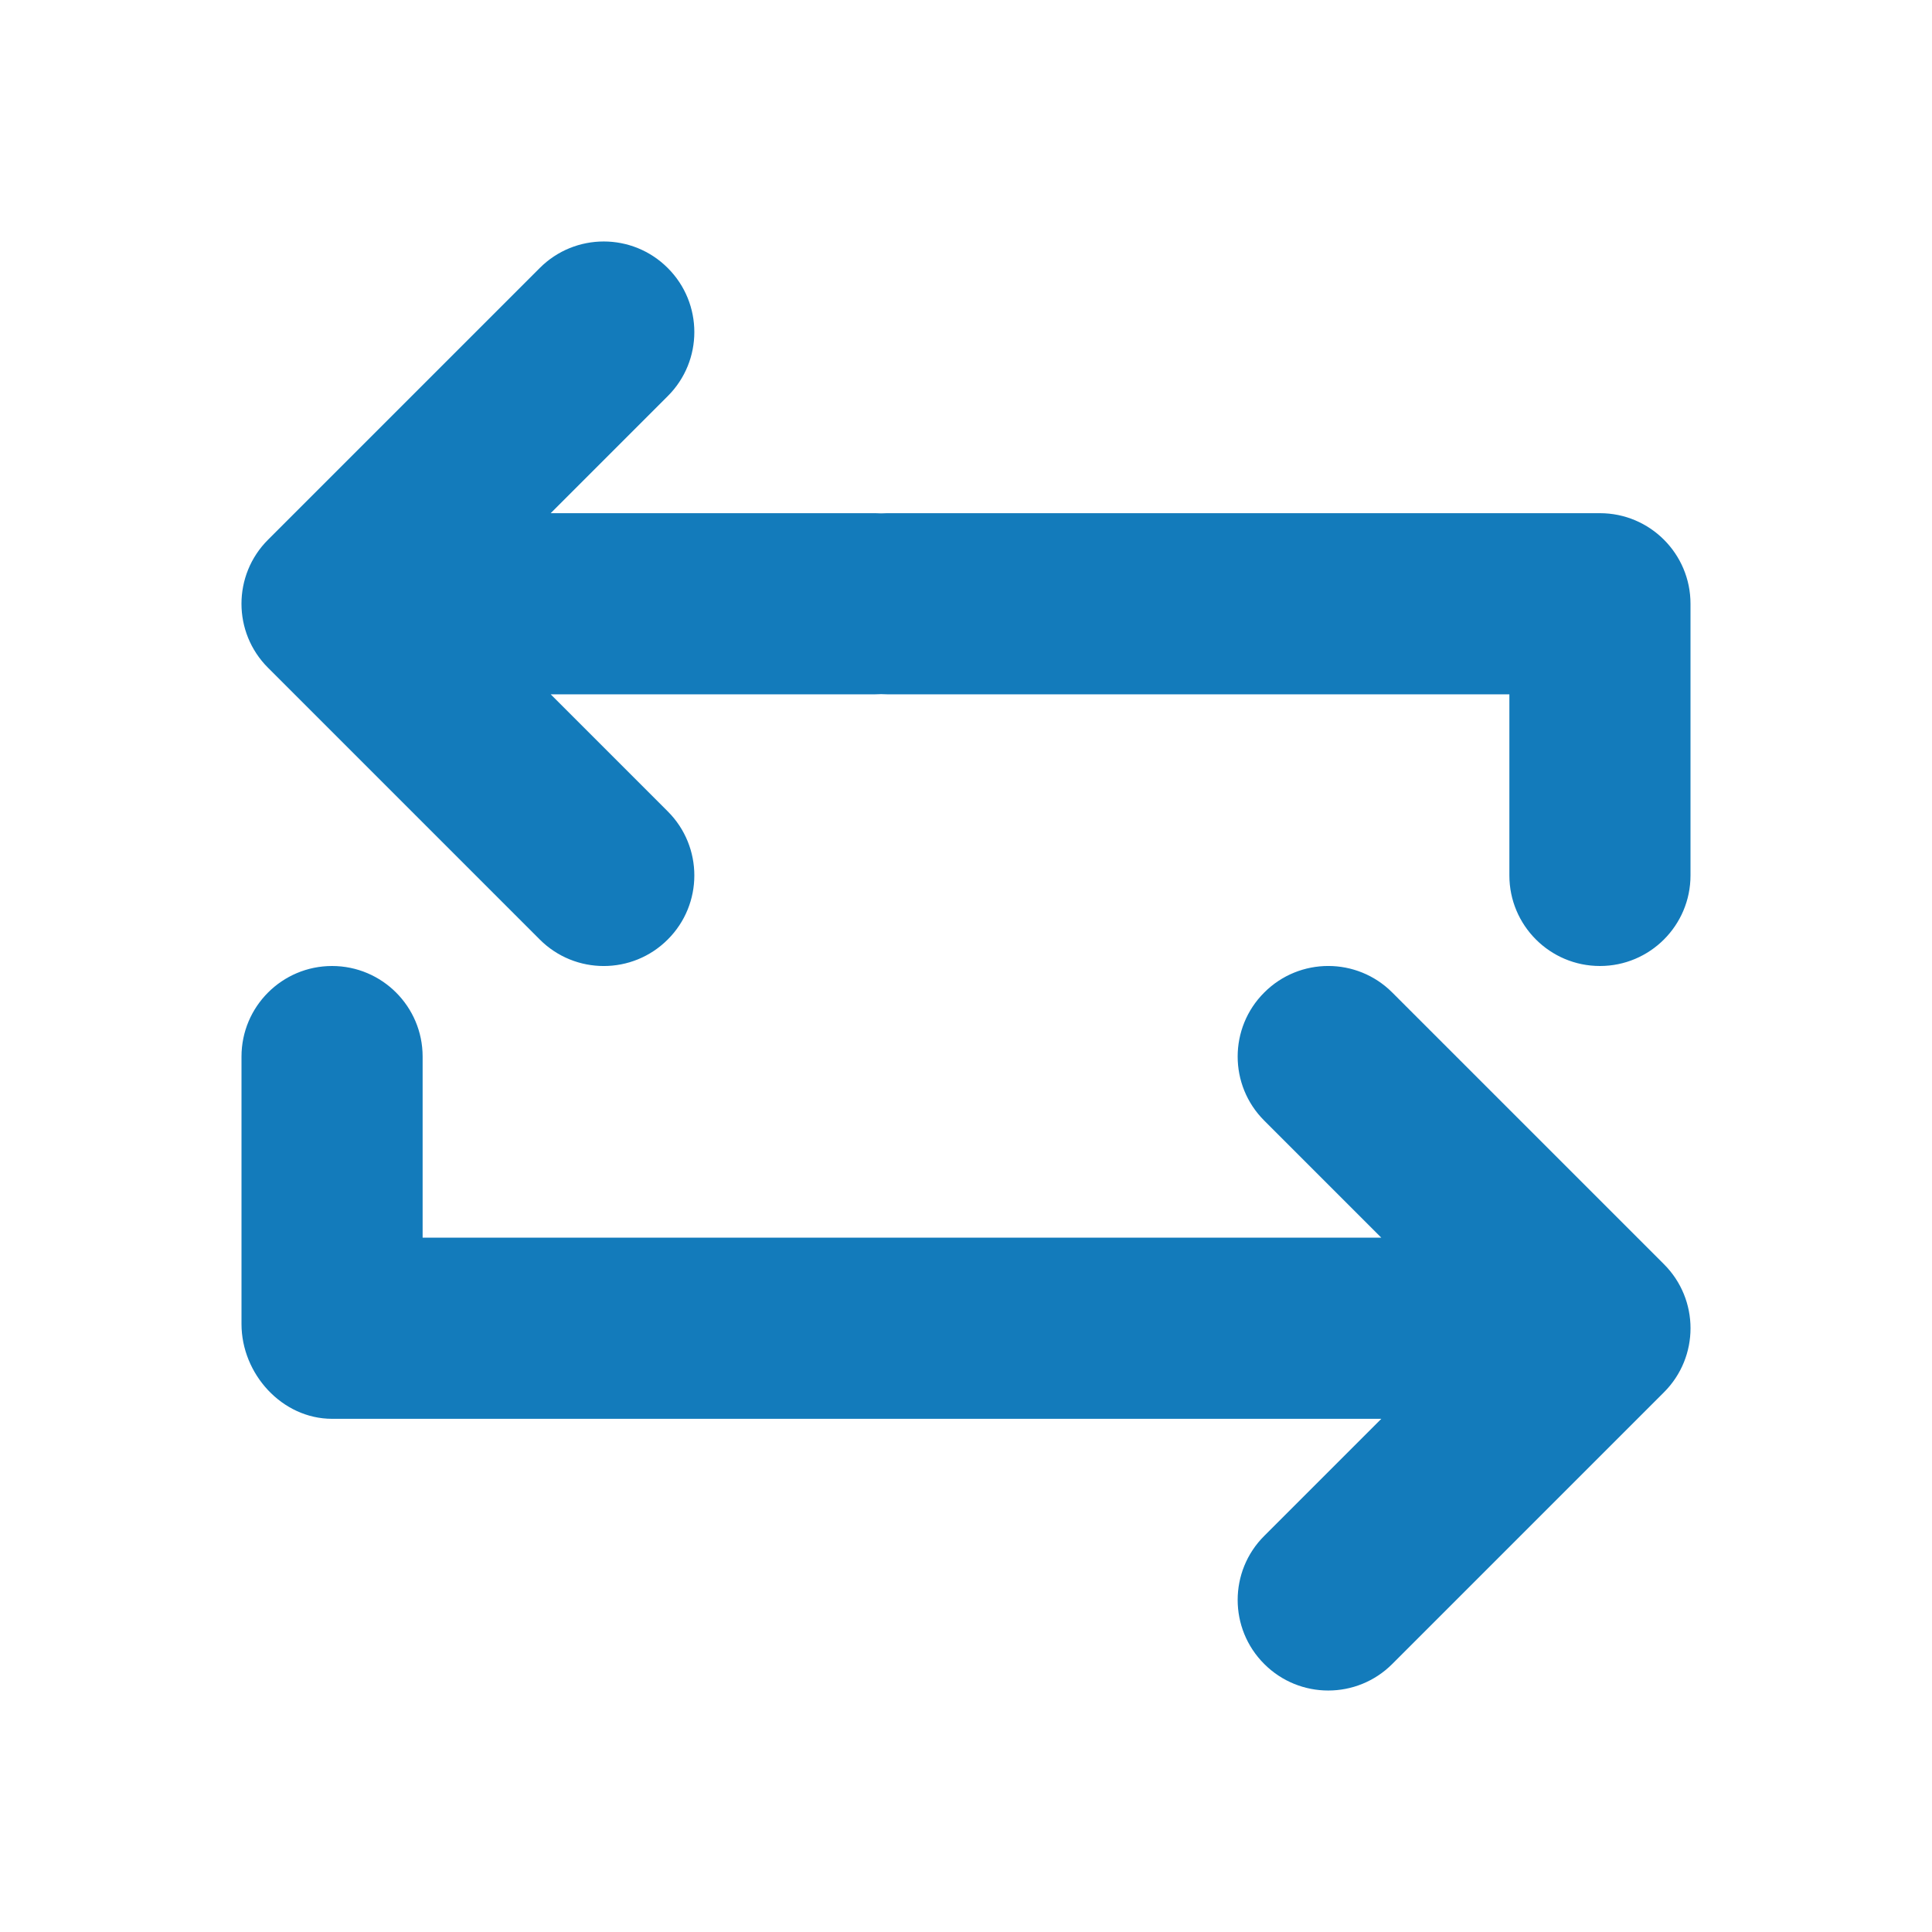
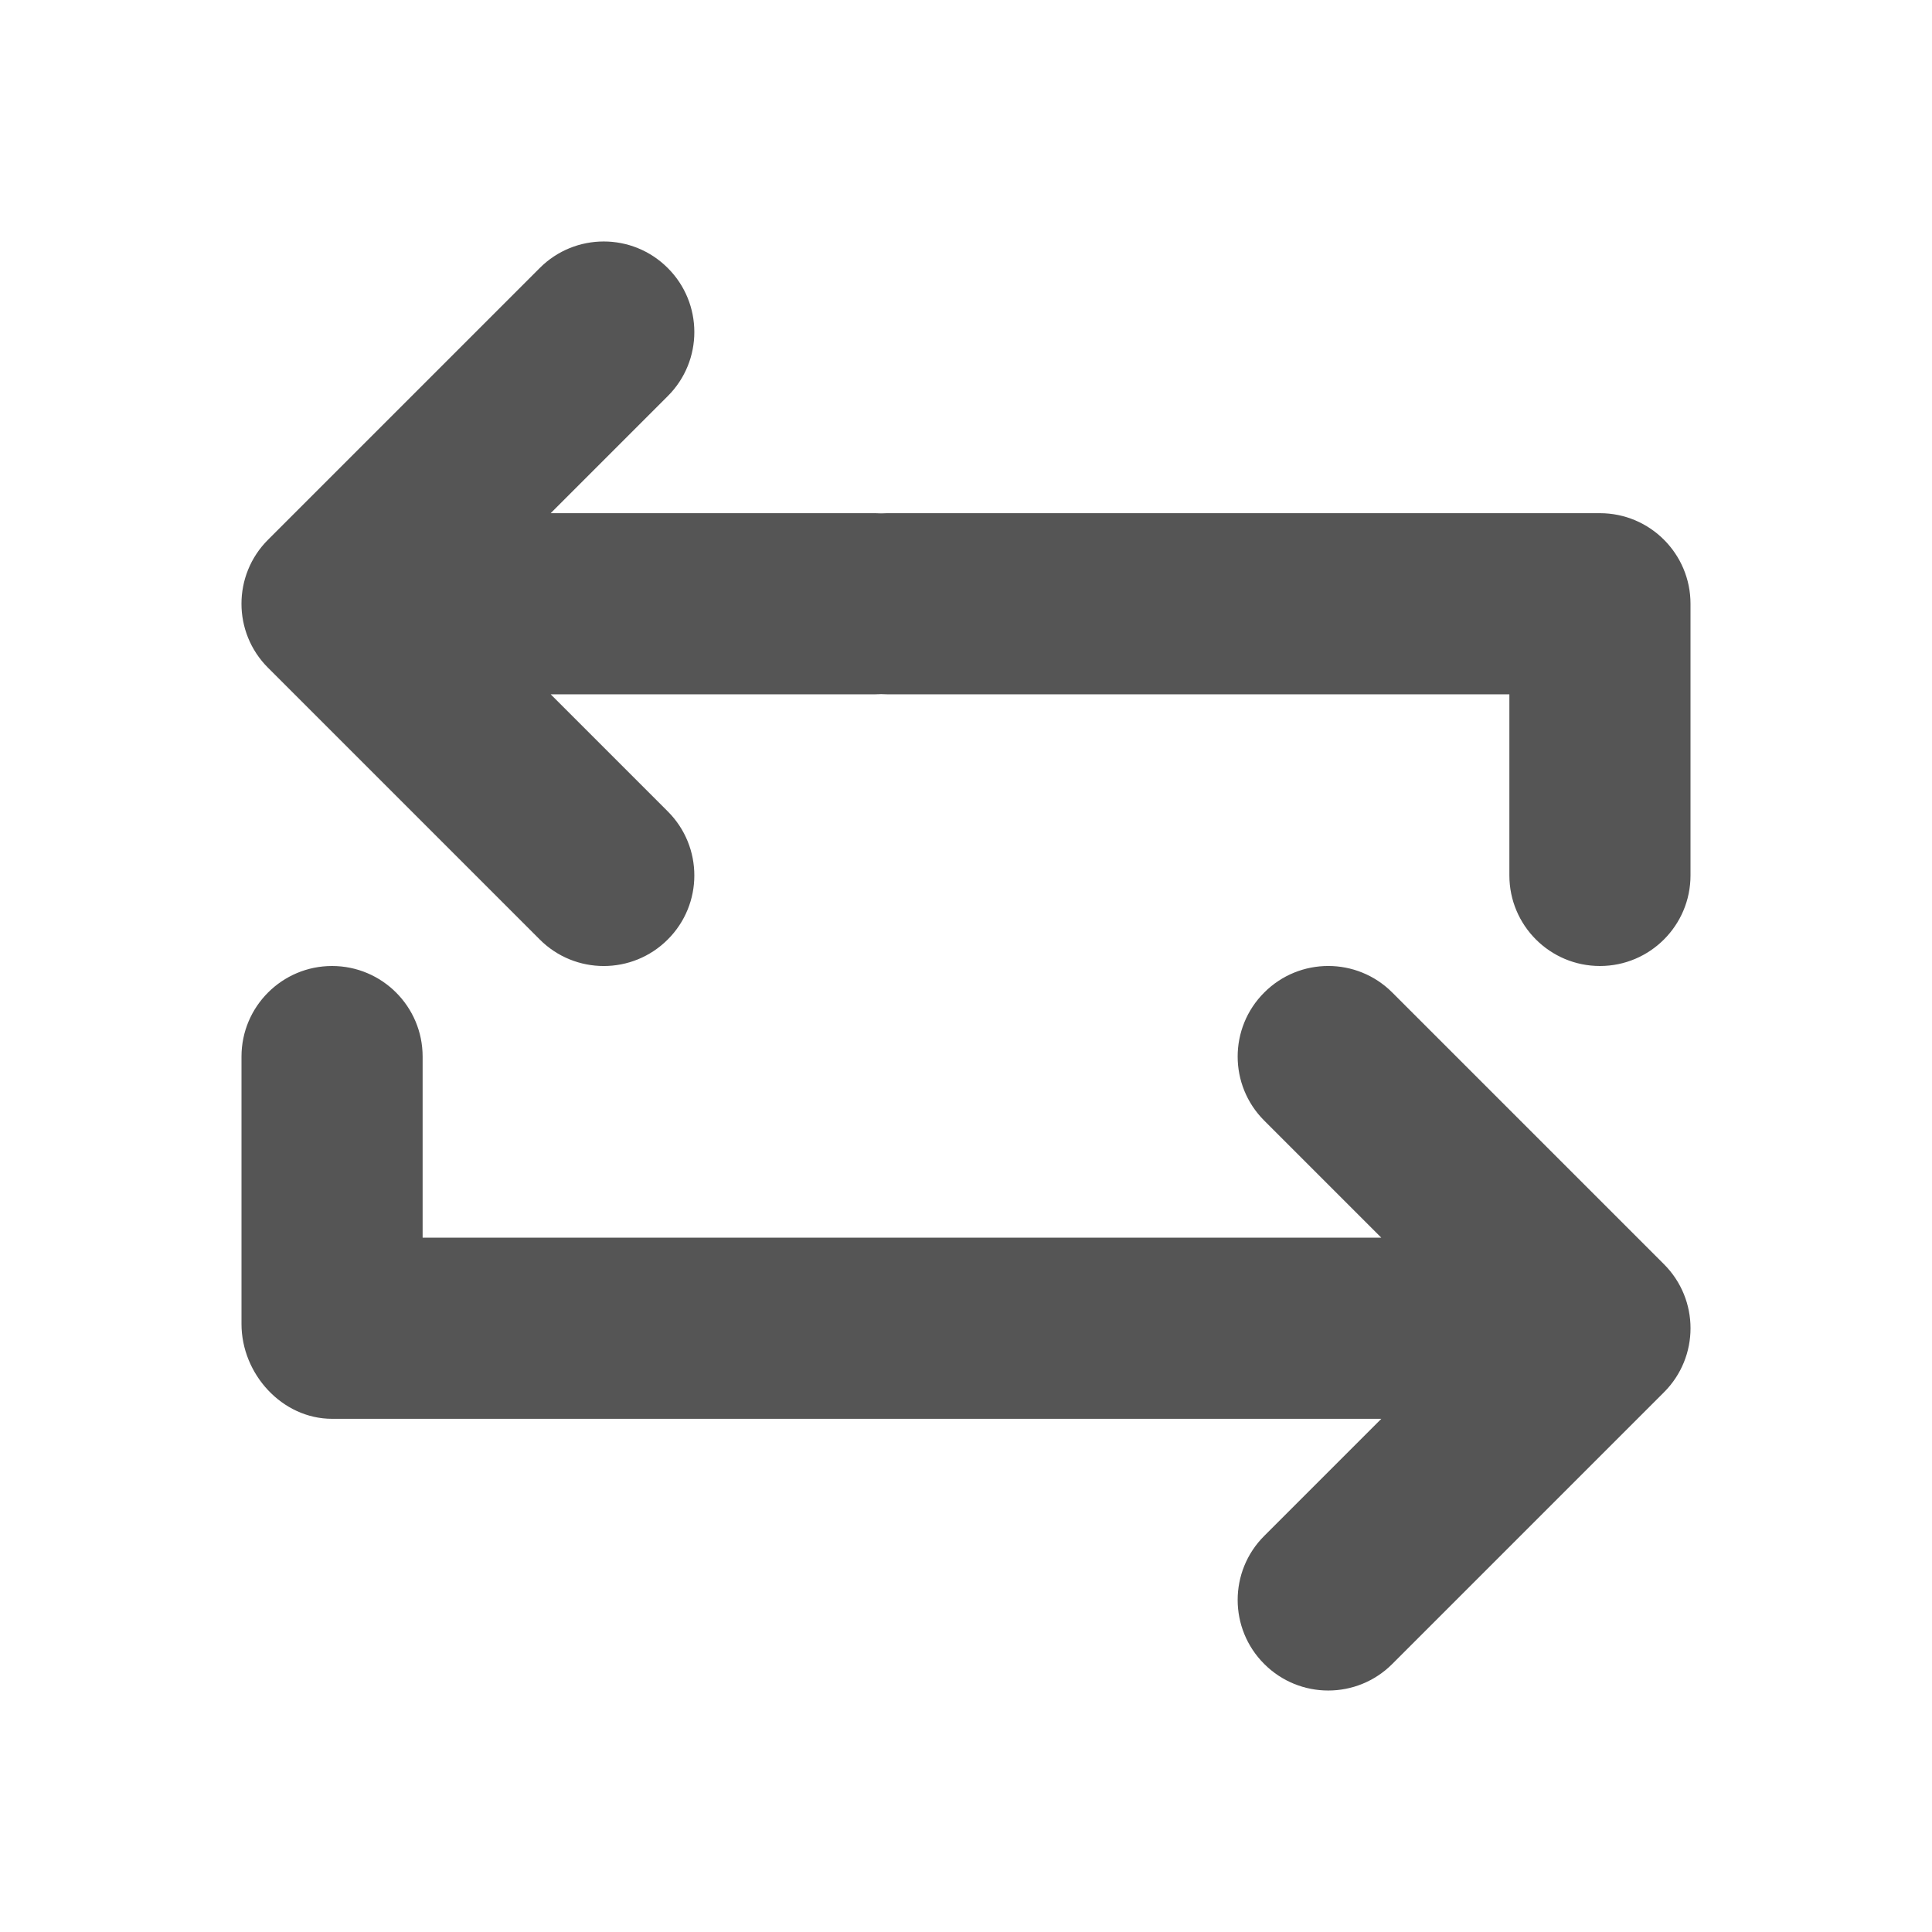
<svg xmlns="http://www.w3.org/2000/svg" clip-rule="evenodd" fill-rule="evenodd" stroke-linejoin="round" stroke-miterlimit="2" viewBox="0 0 16 16">
-   <path d="m7.063 3.002c.021-.001.042-.002.064-.002h7.873c.552 0 1 .448 1 1v3c0 .552-.448 1-1 1s-1-.448-1-1v-2h-6.873c-.021 0-.043-.001-.064-.002-.021.001-.042.002-.063.002h-3.586l1.293 1.293c.391.39.391 1.024 0 1.414-.39.391-1.024.391-1.414 0l-3-3c-.391-.39-.391-1.024 0-1.414l3-3c.39-.391 1.024-.391 1.414 0 .391.39.391 1.024 0 1.414l-1.293 1.293h3.586c.021 0 .042.001.063.002zm5.523 9.998h-11.586c-.552 0-1-.495-1-1.047v-2.953c0-.552.448-1 1-1s1 .448 1 1v2h10.586l-1.293-1.293c-.391-.39-.391-1.024 0-1.414.39-.391 1.024-.391 1.414 0l3 3c.391.39.391 1.024 0 1.414l-3 3c-.39.391-1.024.391-1.414 0-.391-.39-.391-1.024 0-1.414z" fill="#137bbb" transform="matrix(.75 0 0 .75 2 2)" />
-   <style>path{fill:#137bbb}@media (prefers-color-scheme:dark){path{fill:#fafafa}}</style>
+   <path d="m7.063 3.002c.021-.001.042-.002.064-.002h7.873c.552 0 1 .448 1 1v3c0 .552-.448 1-1 1s-1-.448-1-1v-2h-6.873c-.021 0-.043-.001-.064-.002-.021.001-.042.002-.063.002h-3.586l1.293 1.293c.391.39.391 1.024 0 1.414-.39.391-1.024.391-1.414 0l-3-3c-.391-.39-.391-1.024 0-1.414l3-3c.39-.391 1.024-.391 1.414 0 .391.39.391 1.024 0 1.414l-1.293 1.293h3.586c.021 0 .042.001.063.002zm5.523 9.998h-11.586c-.552 0-1-.495-1-1.047v-2.953c0-.552.448-1 1-1s1 .448 1 1v2h10.586l-1.293-1.293c-.391-.39-.391-1.024 0-1.414.39-.391 1.024-.391 1.414 0l3 3c.391.39.391 1.024 0 1.414l-3 3c-.39.391-1.024.391-1.414 0-.391-.39-.391-1.024 0-1.414z" fill="#555" transform="matrix(.75 0 0 .75 2 2)" />
+   <style>path{fill:#555}@media (prefers-color-scheme:dark){path{fill:#fafafa}}</style>
</svg>
